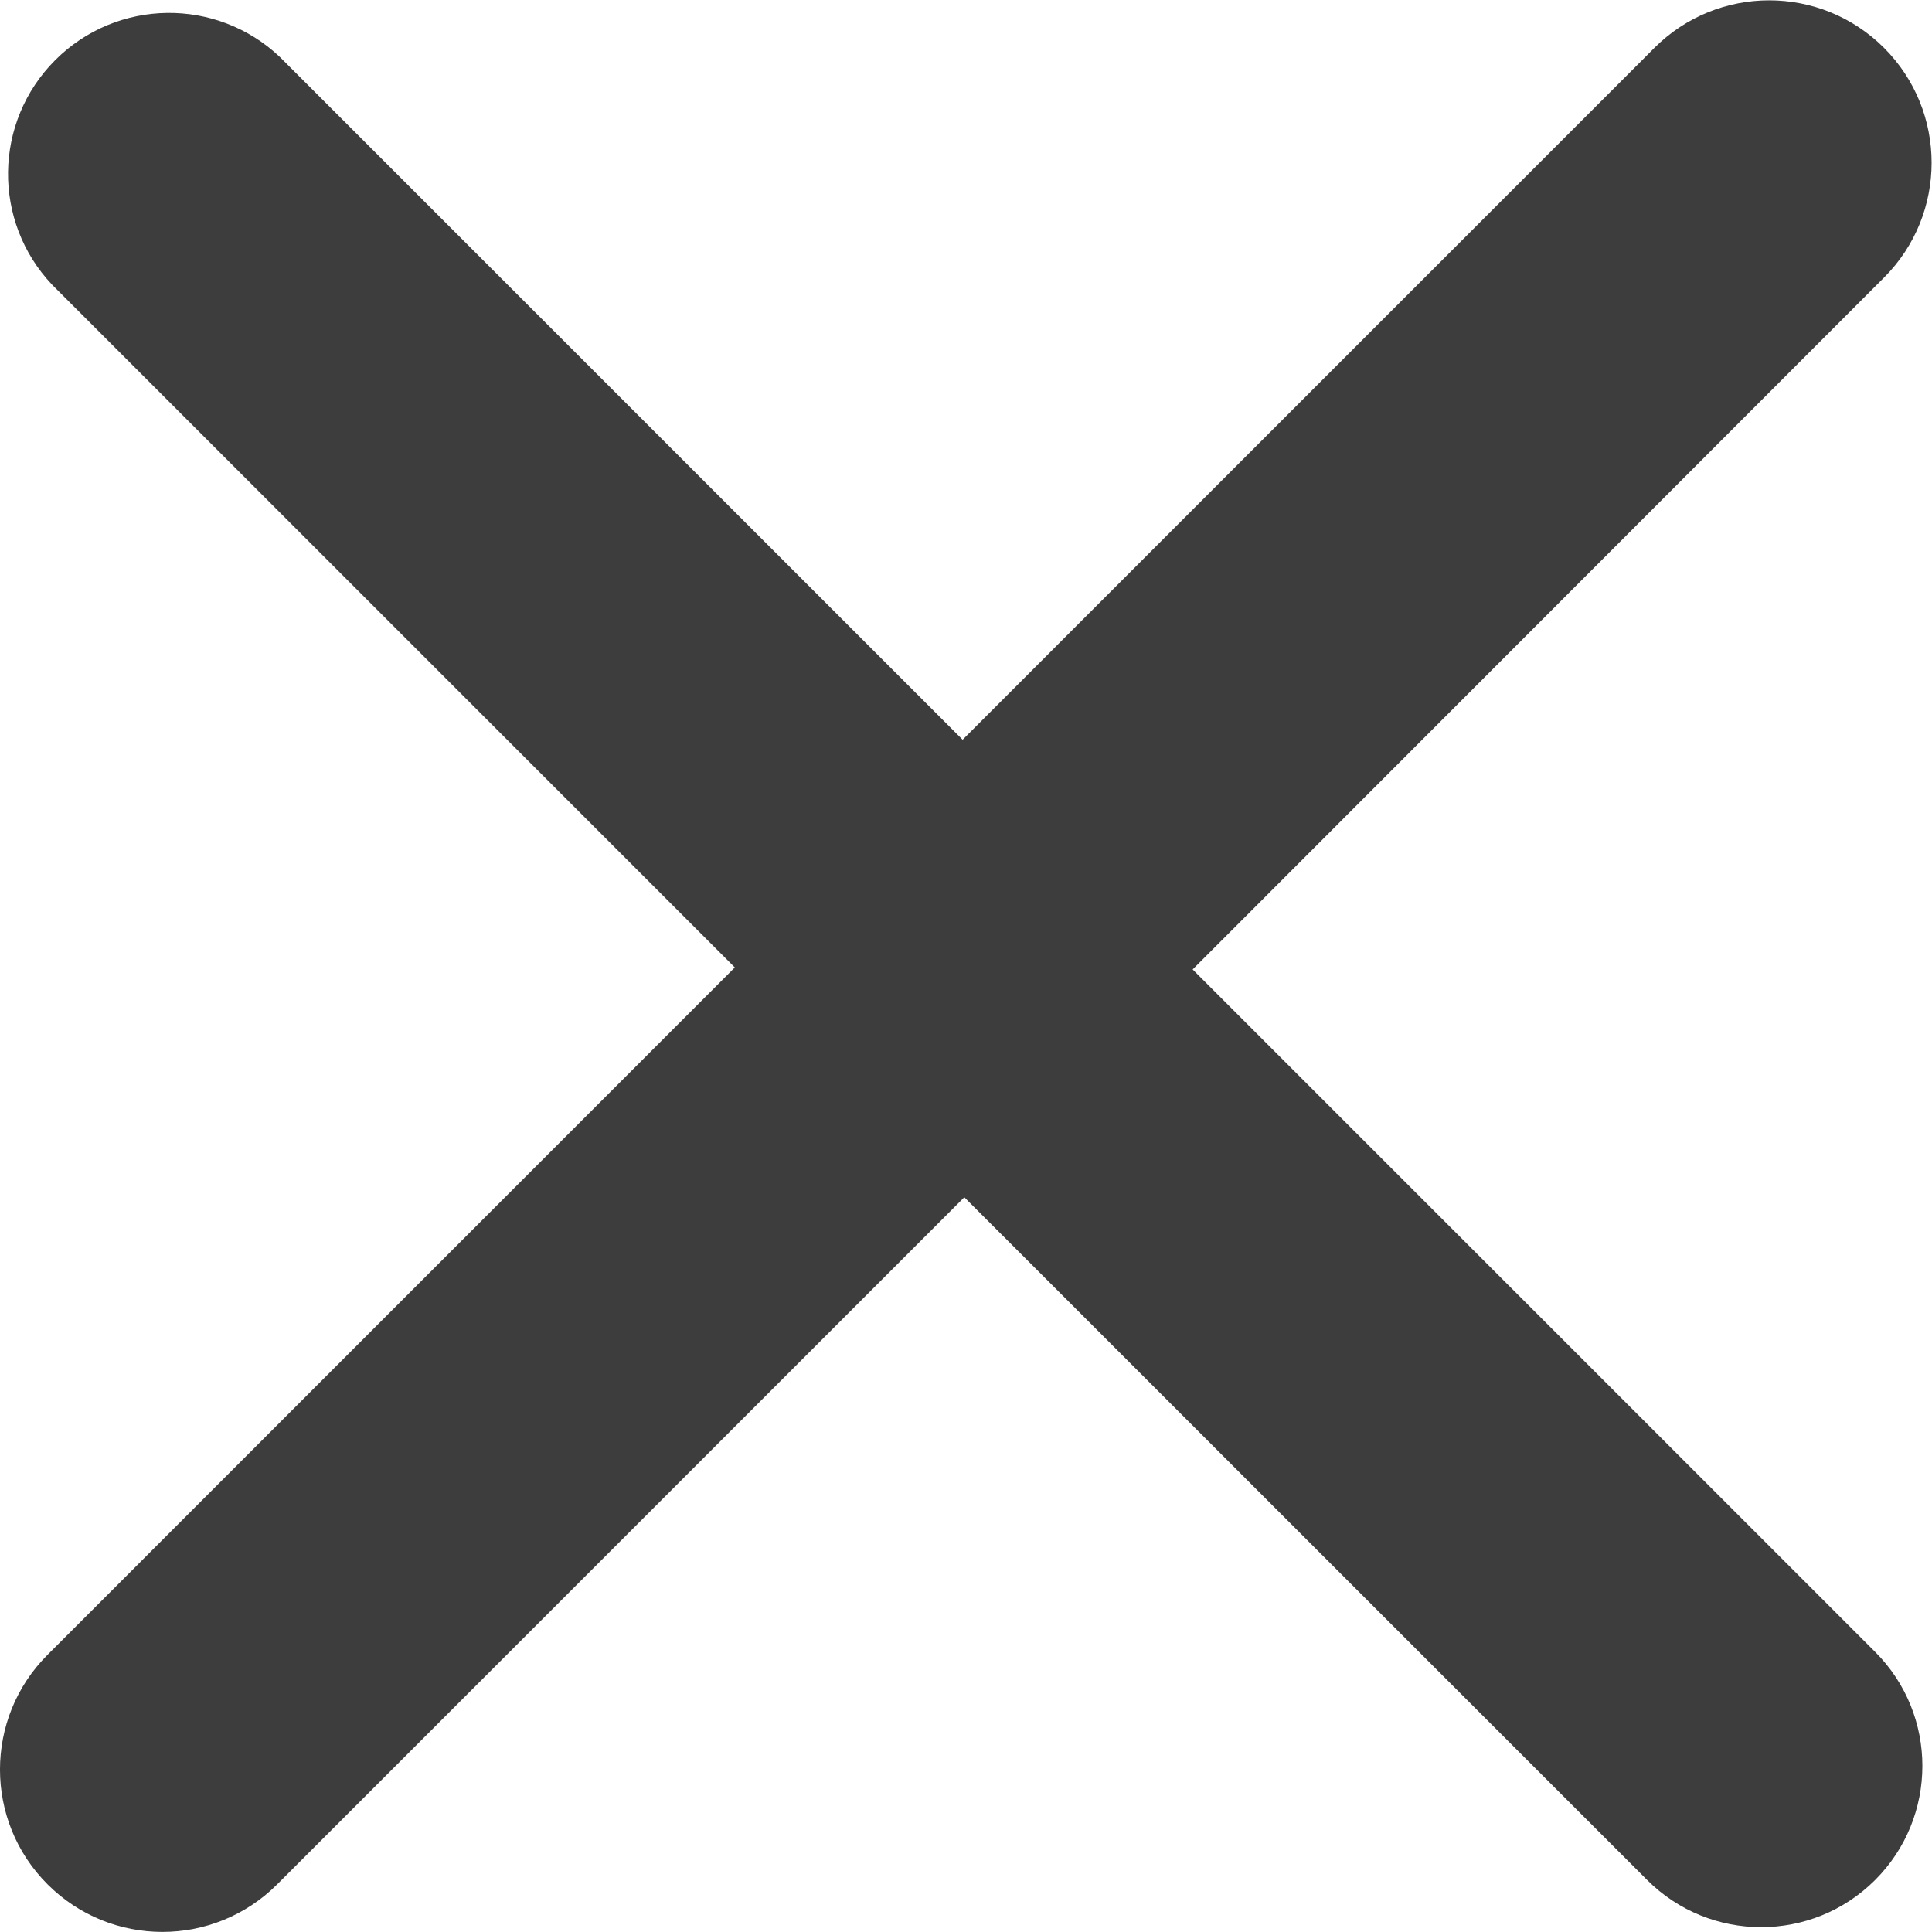
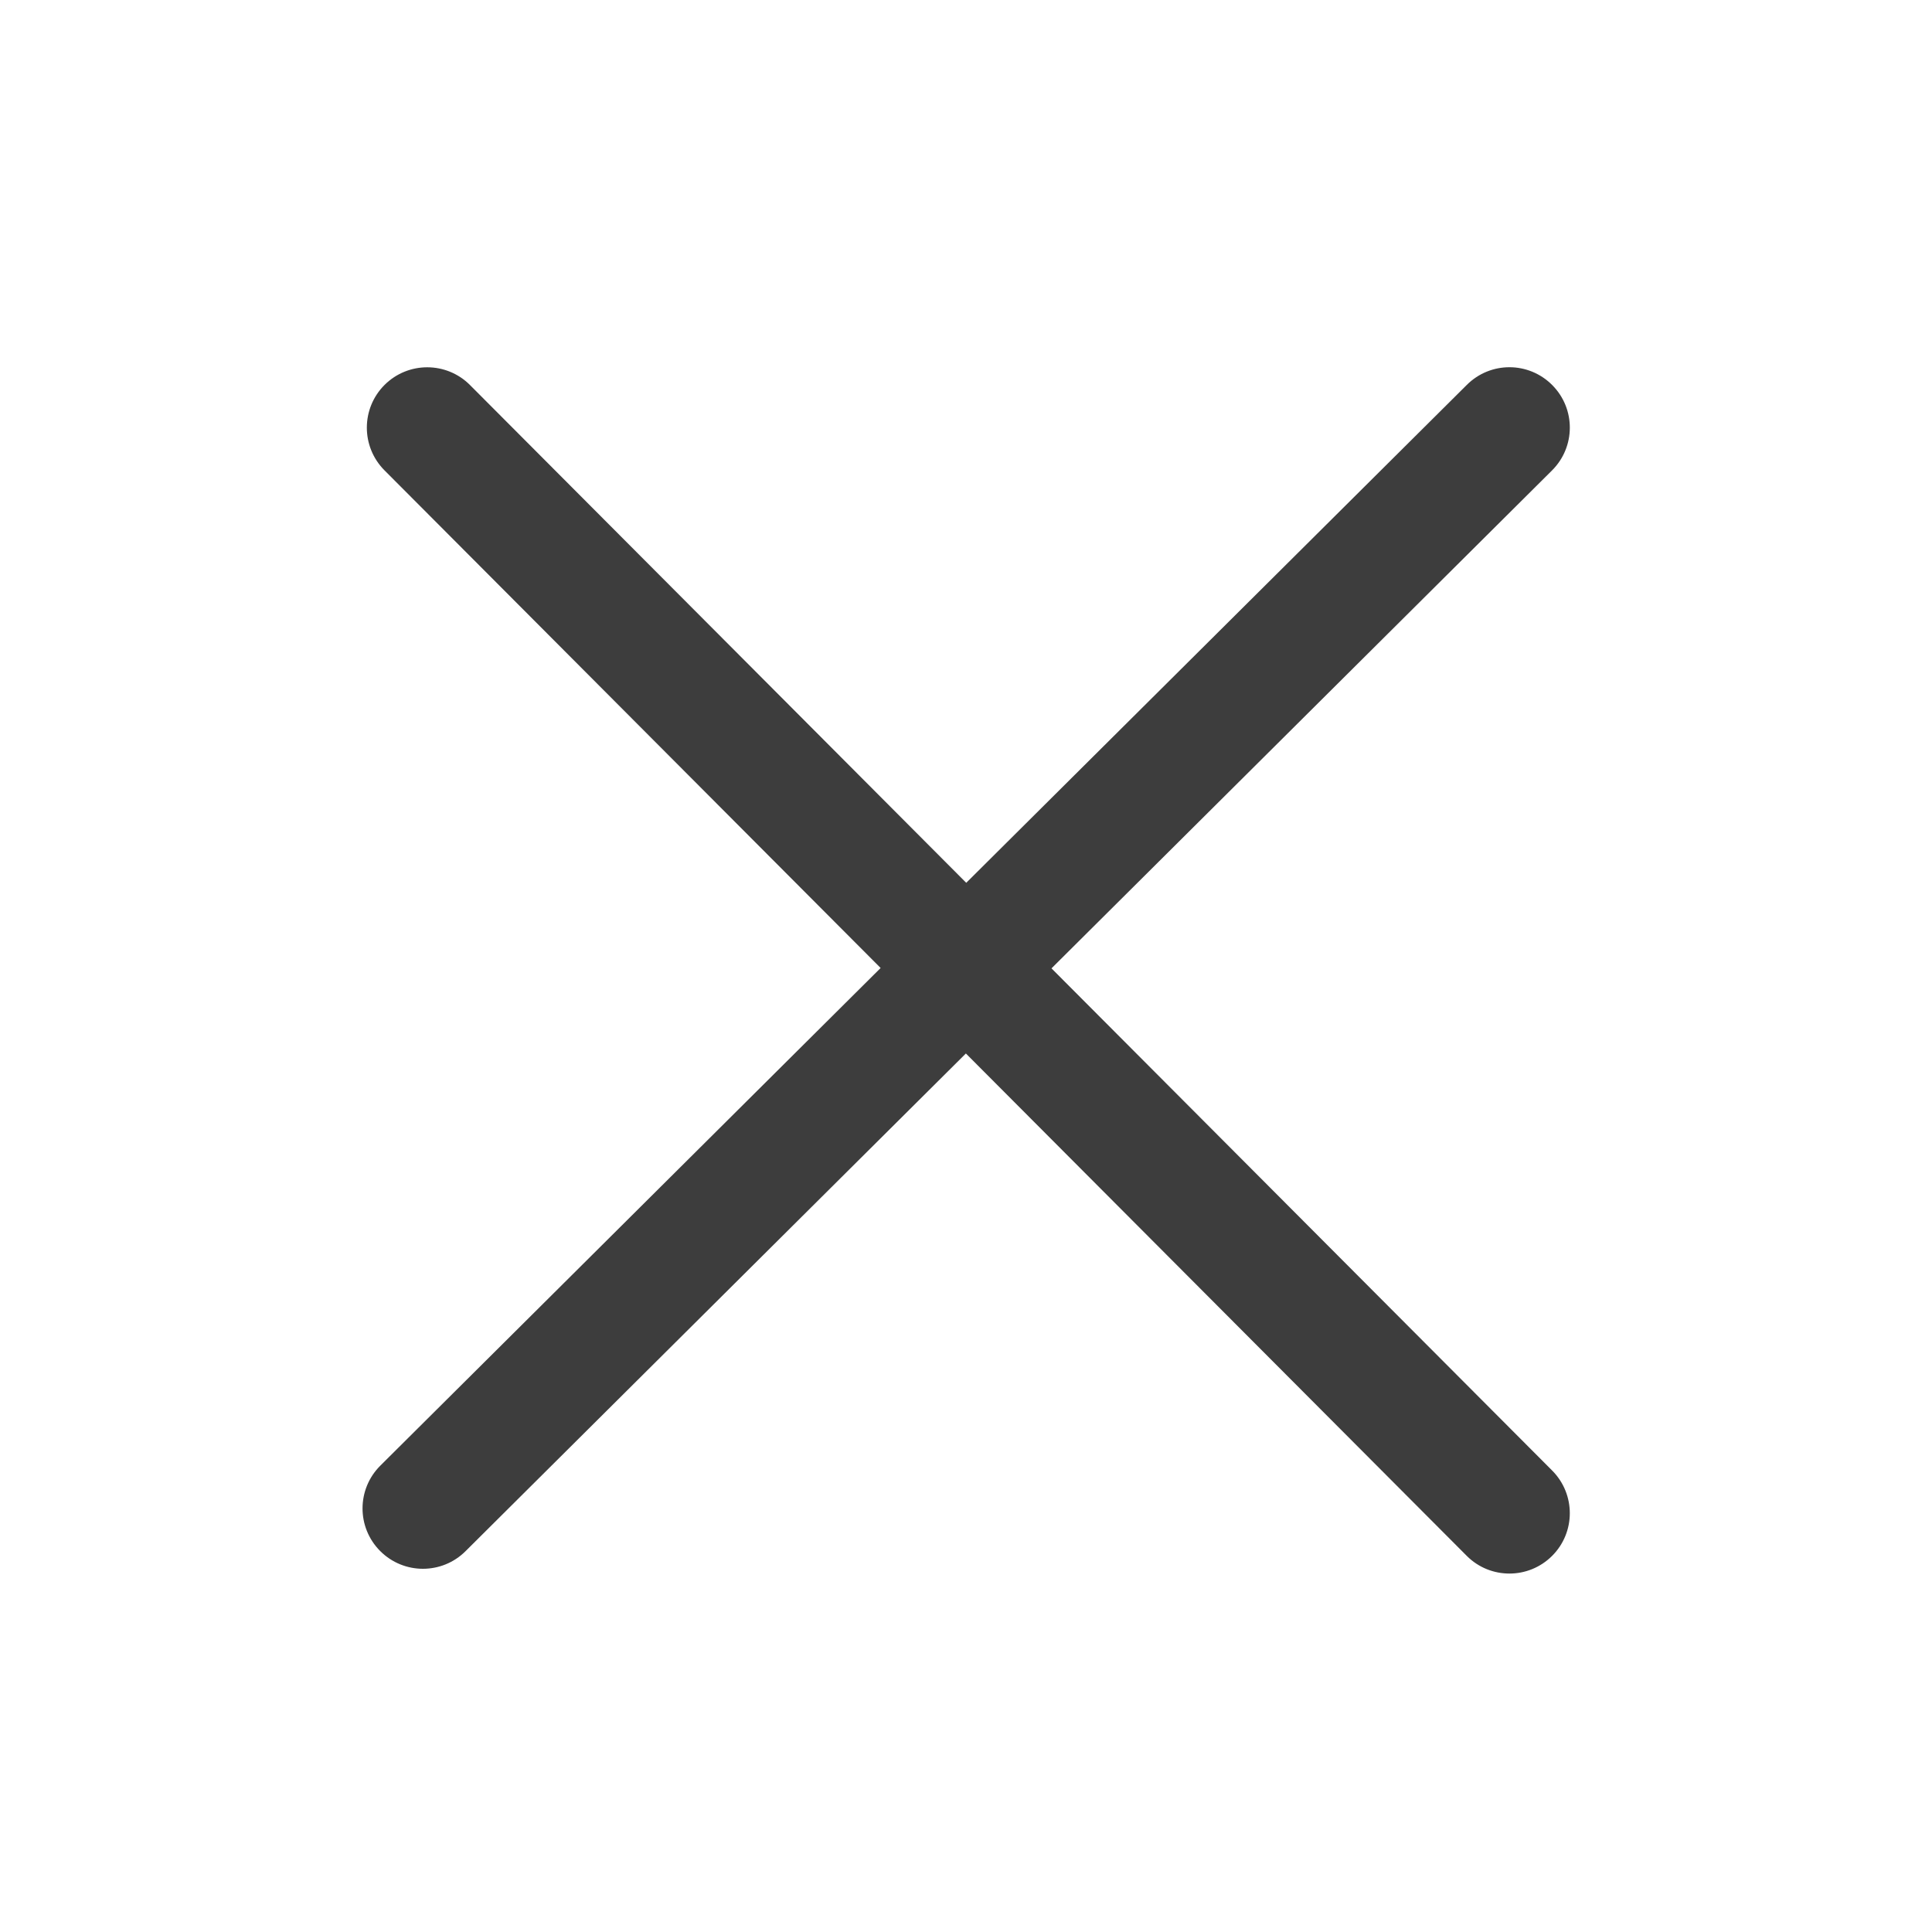
- <svg xmlns="http://www.w3.org/2000/svg" fill="none" version="1.1" width="32" height="32" viewBox="0 0 32 32">
-   <defs>
-     <clipPath id="master_svg0_sa38_2118">
-       <rect x="0" y="0" width="32" height="32" rx="0" />
-     </clipPath>
-   </defs>
-   <g clip-path="url(#master_svg0_sa38_2118)">
-     <g>
-       <path d="M19.754,16.057L31.06,27.362C32.102,28.406,32.101,30.097,31.057,31.14C30.013,32.182,28.321,32.18,27.279,31.136L15.972,19.83L4.591,31.211C3.541,32.261,1.838,32.261,0.788,31.211C-0.263,30.161,-0.263,28.458,0.788,27.408L12.171,16.024L0.865,4.718C-0.13,3.668,-0.108,2.018,0.915,0.995C1.937,-0.027,3.588,-0.049,4.637,0.945L15.944,12.252L27.402,0.793C28.453,-0.257,30.155,-0.257,31.206,0.793C32.256,1.844,32.256,3.546,31.206,4.597L19.754,16.057Z" fill="#3D3D3D" fill-opacity="1" />
-     </g>
-   </g>
+ <svg xmlns="http://www.w3.org/2000/svg" t="1699095228548" class="icon" viewBox="0 0 1024 1024" version="1.1" p-id="24241" width="32" height="32">
+   <path d="M557.312 513.249l265.28-263.904c12.544-12.48 12.607-32.704 0.127-45.248-12.513-12.576-32.704-12.607-45.248-0.127L512.127 467.904 249.088 204.064c-12.447-12.48-32.704-12.544-45.248-0.064-12.513 12.48-12.544 32.735-0.064 45.281l262.975 263.775-265.151 263.744c-12.544 12.48-12.607 32.704-0.127 45.248 6.239 6.272 14.463 9.44 22.688 9.44 8.161 0 16.32-3.103 22.56-9.311l265.217-263.808 265.44 266.24c6.239 6.272 14.432 9.408 22.657 9.408 8.192 0 16.352-3.136 22.591-9.344 12.513-12.48 12.544-32.704 0.064-45.248L557.312 513.249z" fill="#3d3d3d" p-id="24242" />
</svg>
